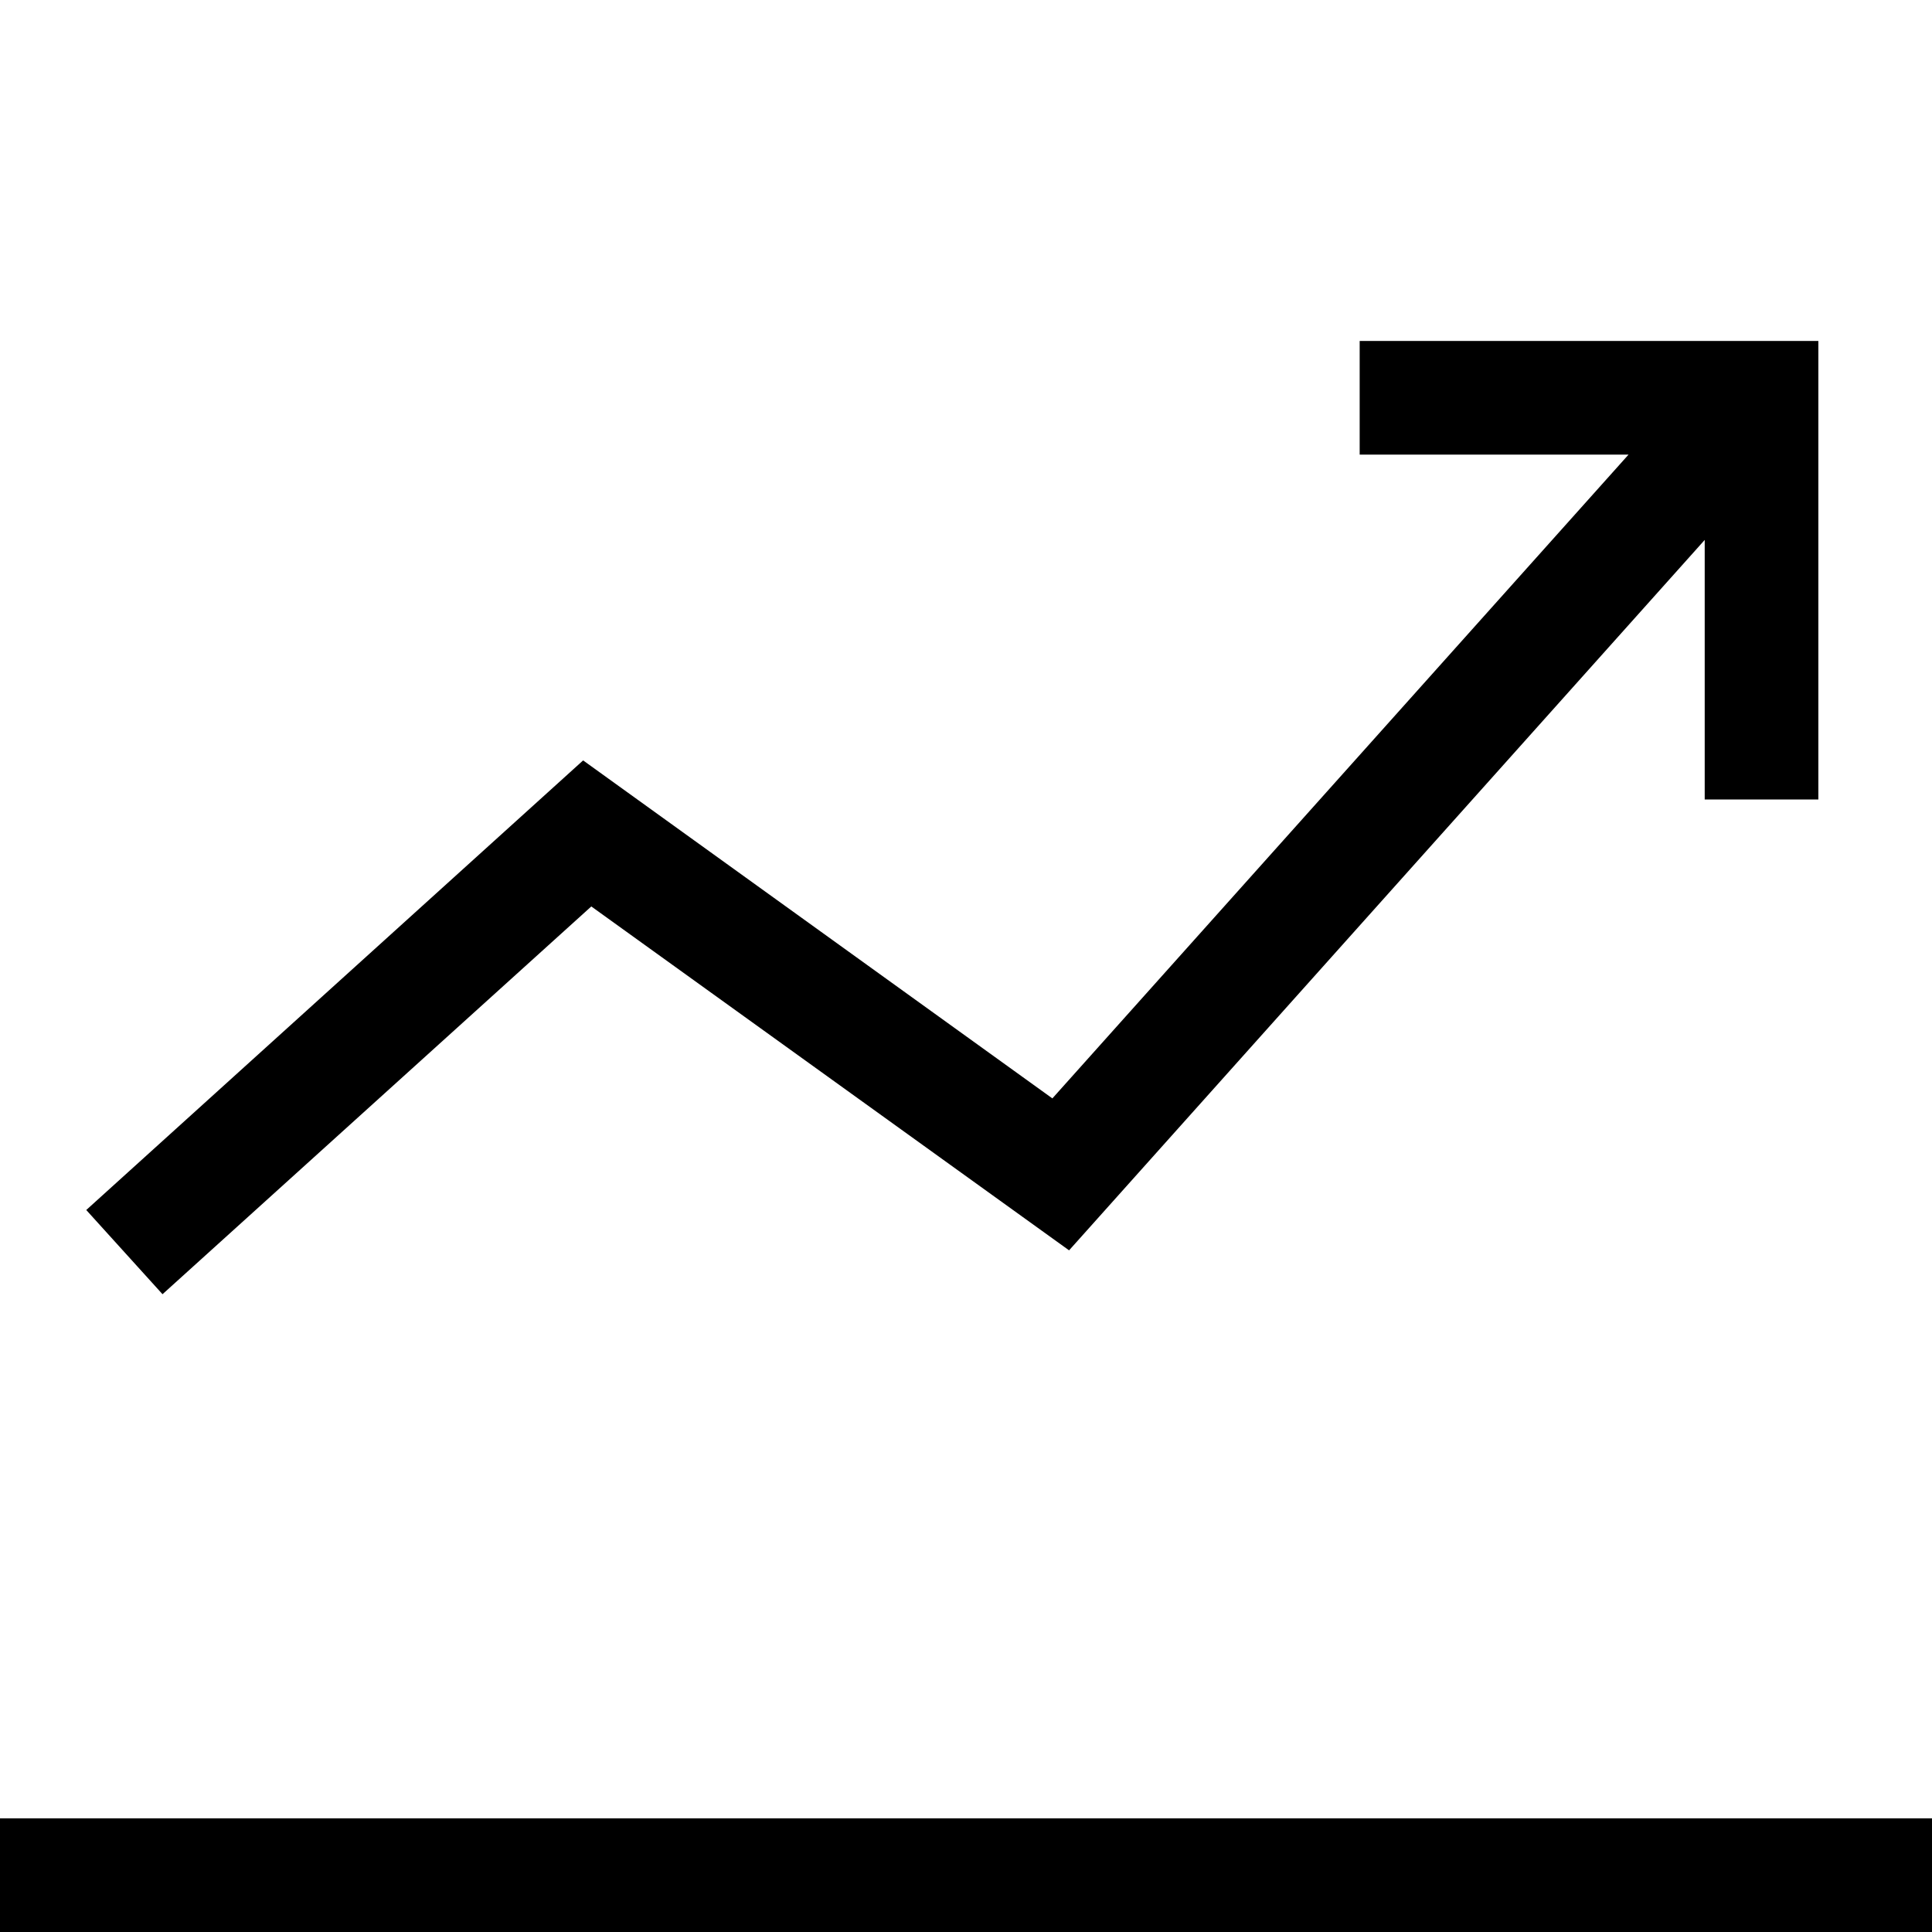
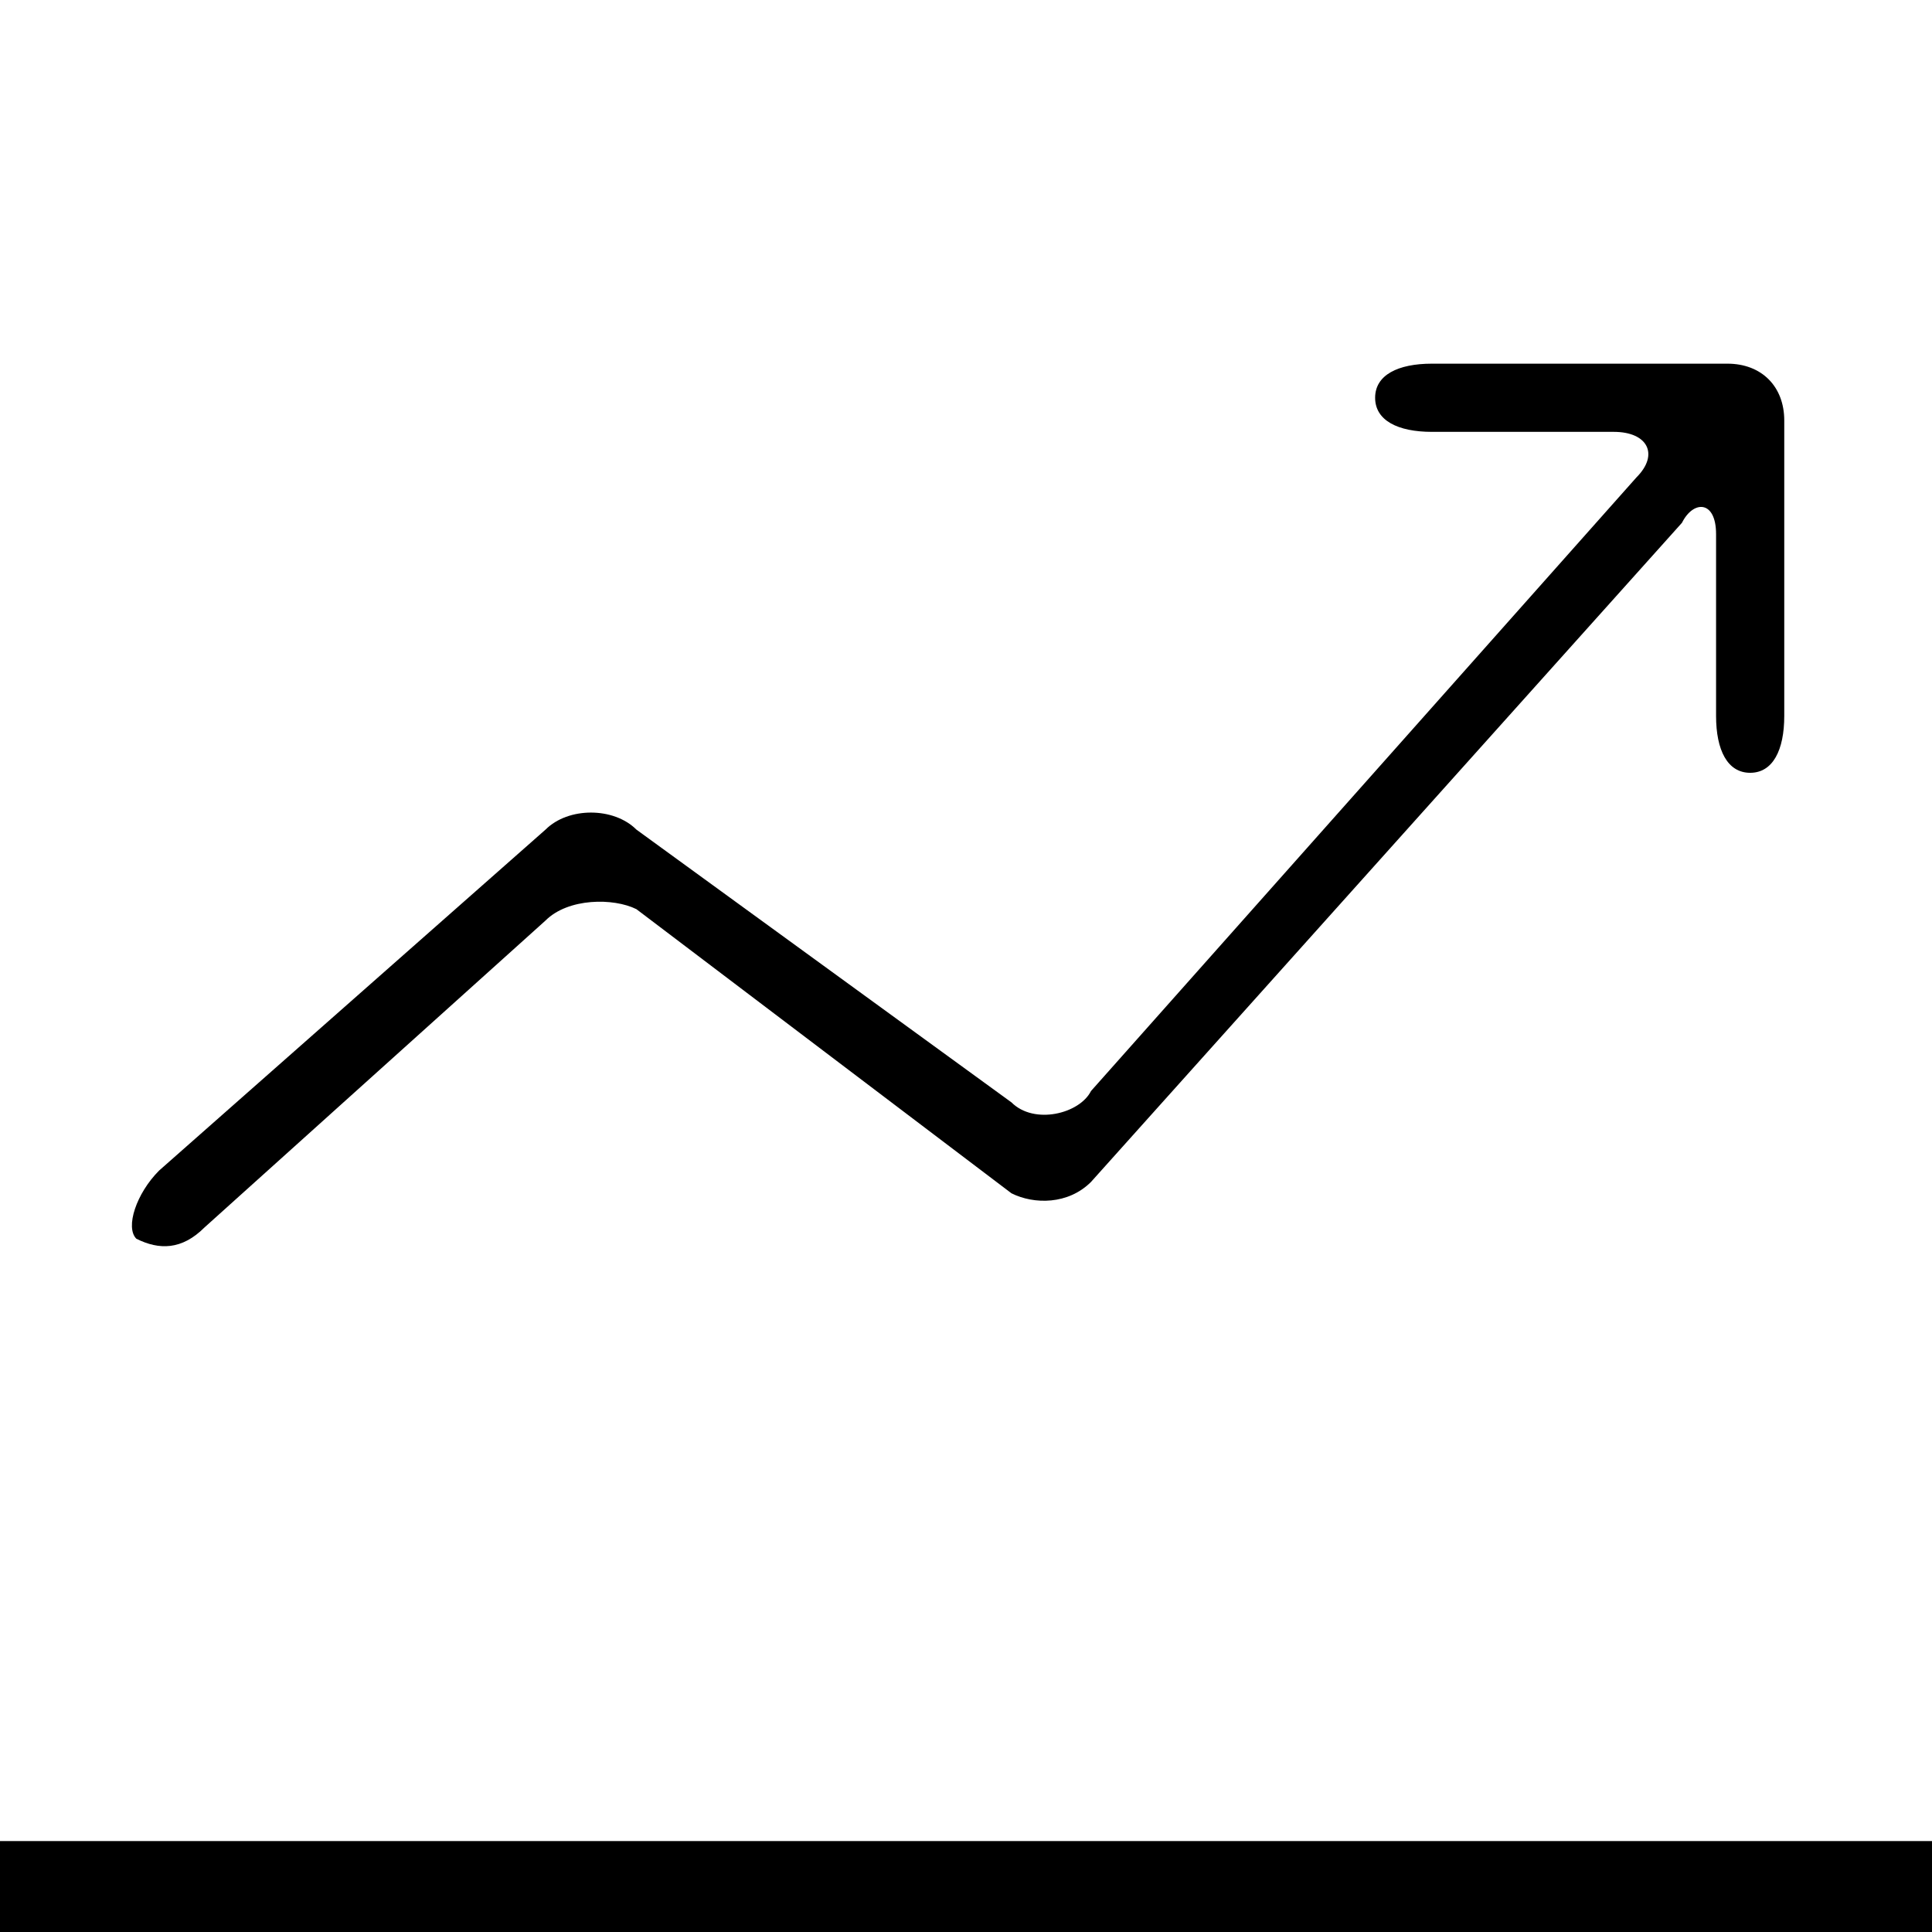
- <svg xmlns="http://www.w3.org/2000/svg" version="1.1" width="17" height="17" viewBox="0 0 17 17">
-   <g>
- </g>
-   <path d="M17 16v1h-17v-1h17zM5.203 7.976l4.204 3.026 5.593-6.251v2.284h1v-4.035h-4.036v1h2.366l-5.070 5.665-4.129-2.974-4.372 3.956 0.671 0.741 3.773-3.412z" fill="#000000" />
+ <svg xmlns="http://www.w3.org/2000/svg" viewBox="0 0 17 17" enable-background="new 0 0 17 17">
+   <path d="M0 16.2h17v.8h-17zM1.2 10.9c-.1-.1 0-.4.2-.6l3.4-3c.2-.2.6-.2.8 0l3.3 2.4c.2.2.6.1.7-.1l4.8-5.4c.2-.2.1-.4-.2-.4h-1.6c-.3 0-.5-.1-.5-.3s.2-.3.5-.3h2.6c.3 0 .5.2.5.5v2.6c0 .3-.1.5-.3.5s-.3-.2-.3-.5v-1.6c0-.3-.2-.3-.3-.1l-5.2 5.8c-.2.2-.5.2-.7.1l-3.3-2.5c-.2-.1-.6-.1-.8.1l-3 2.7c-.2.2-.4.2-.6.1z" />
</svg>
